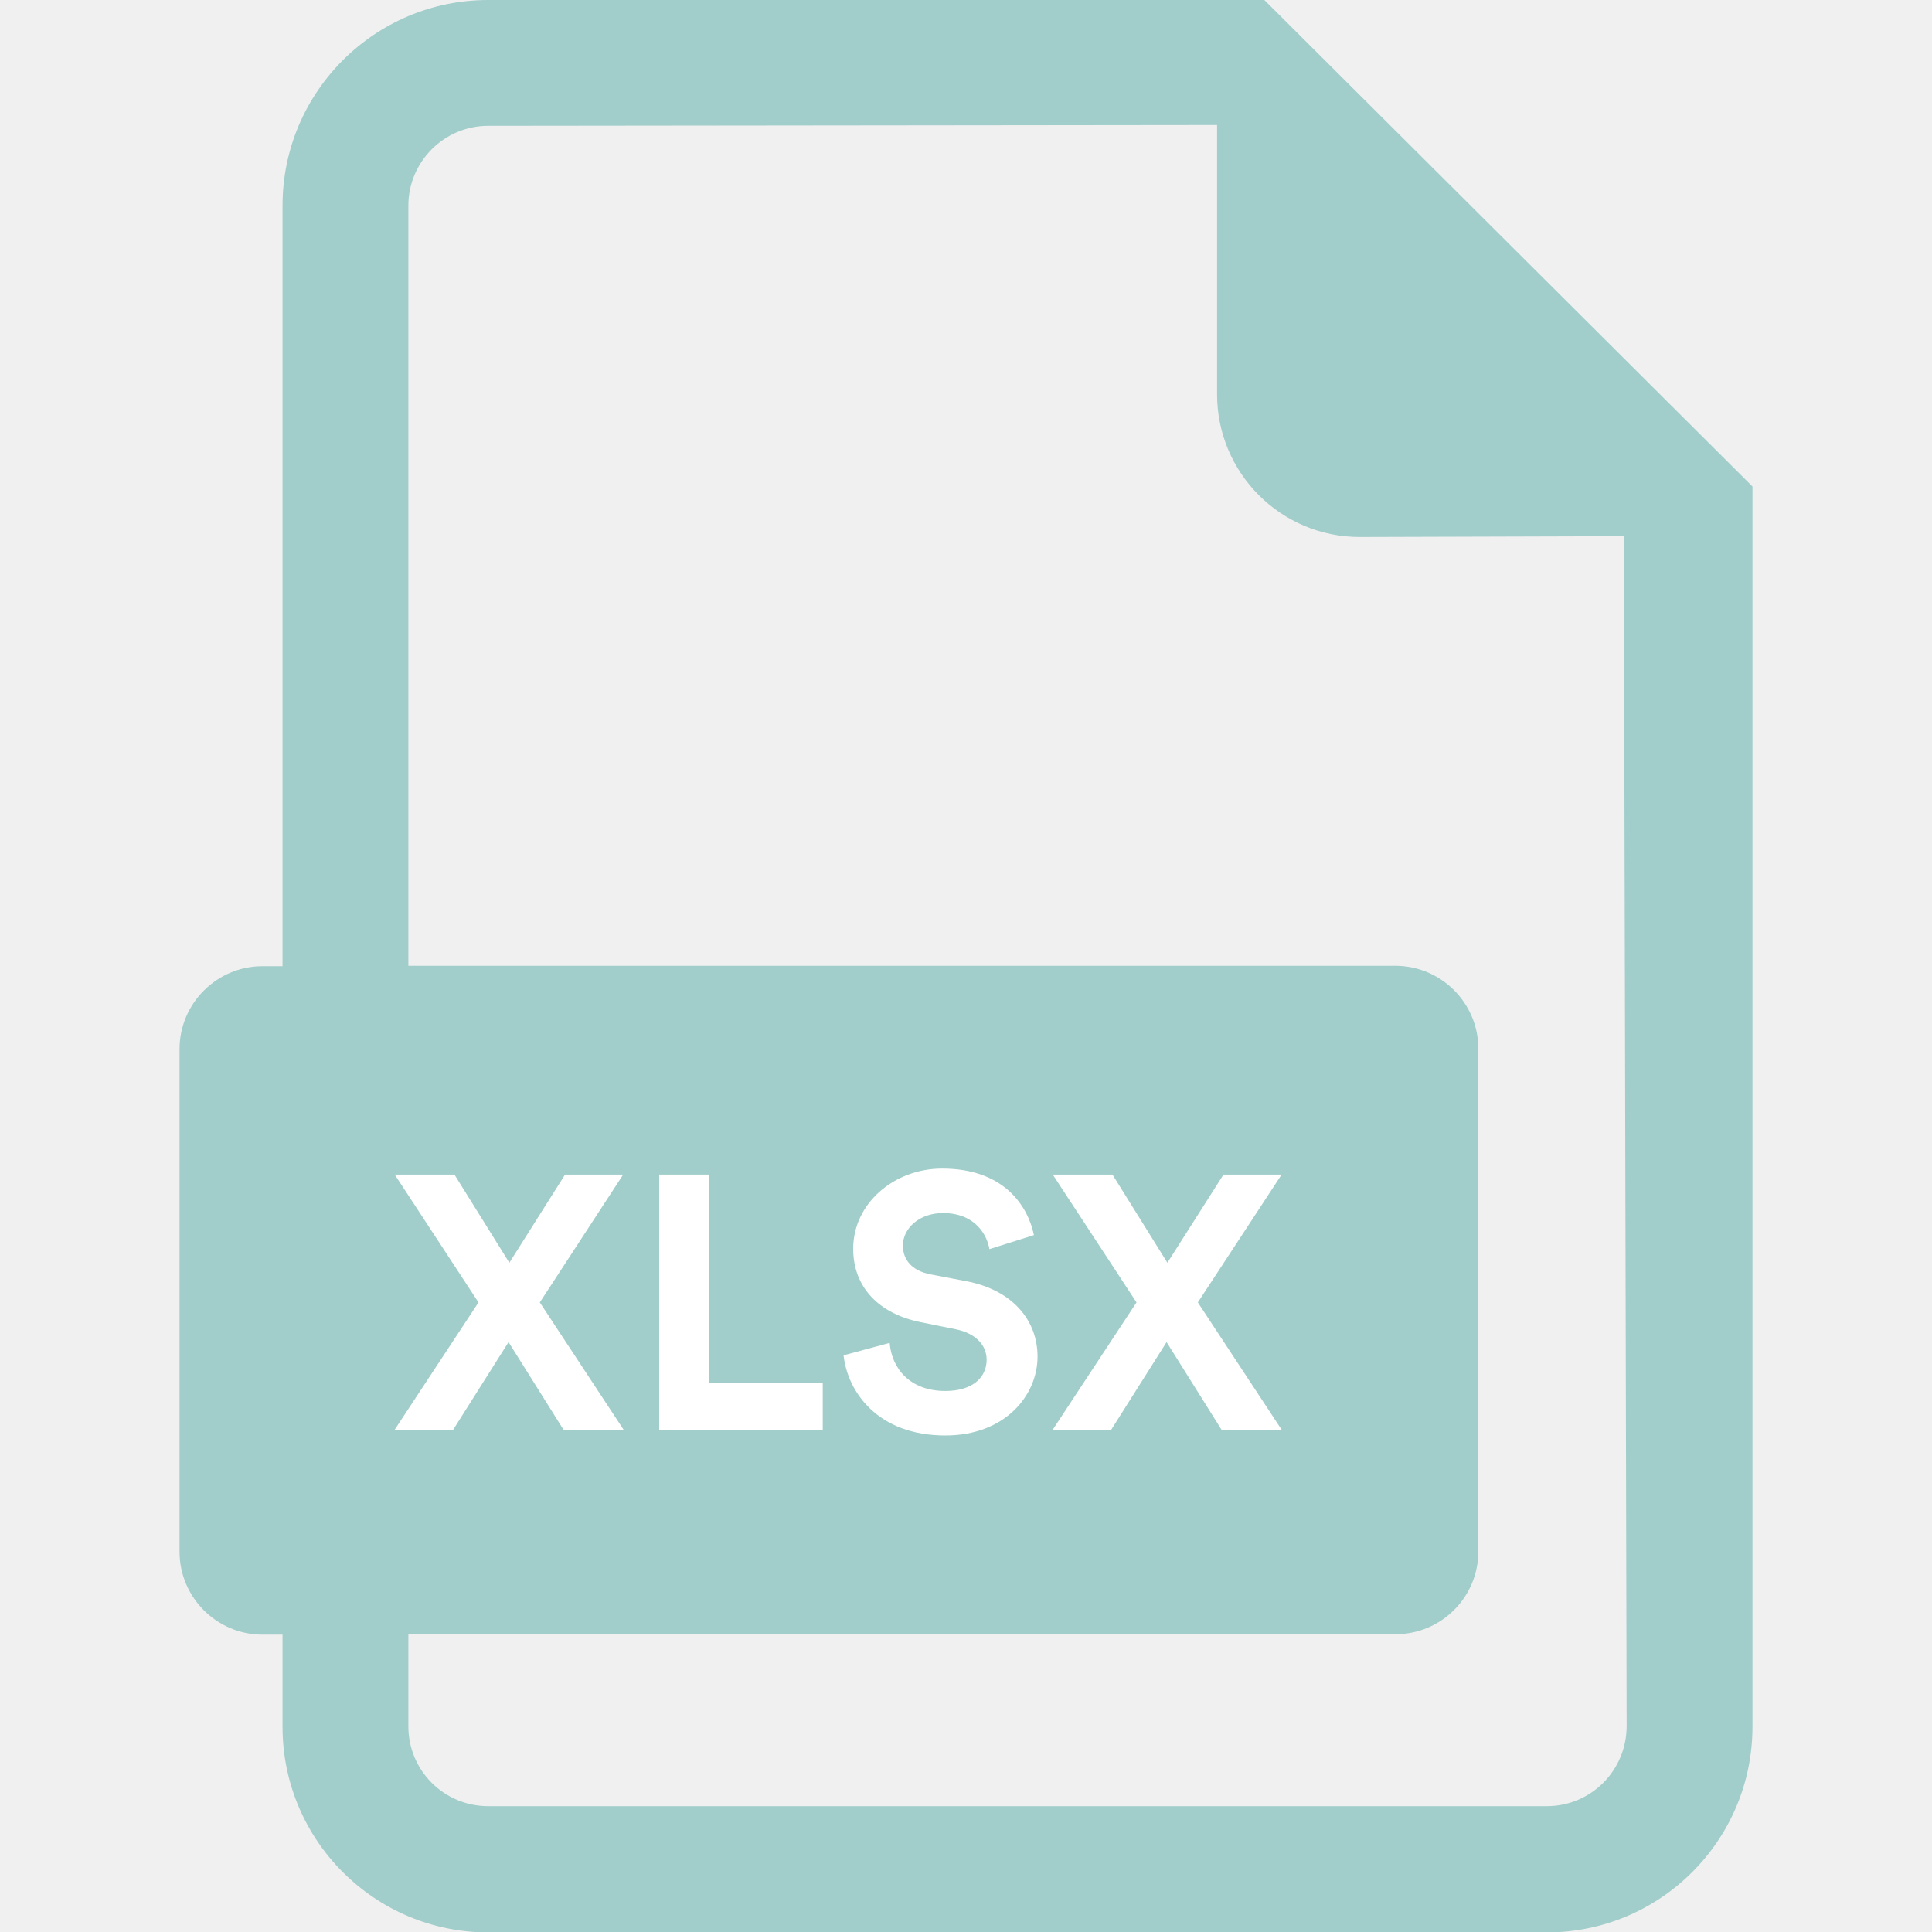
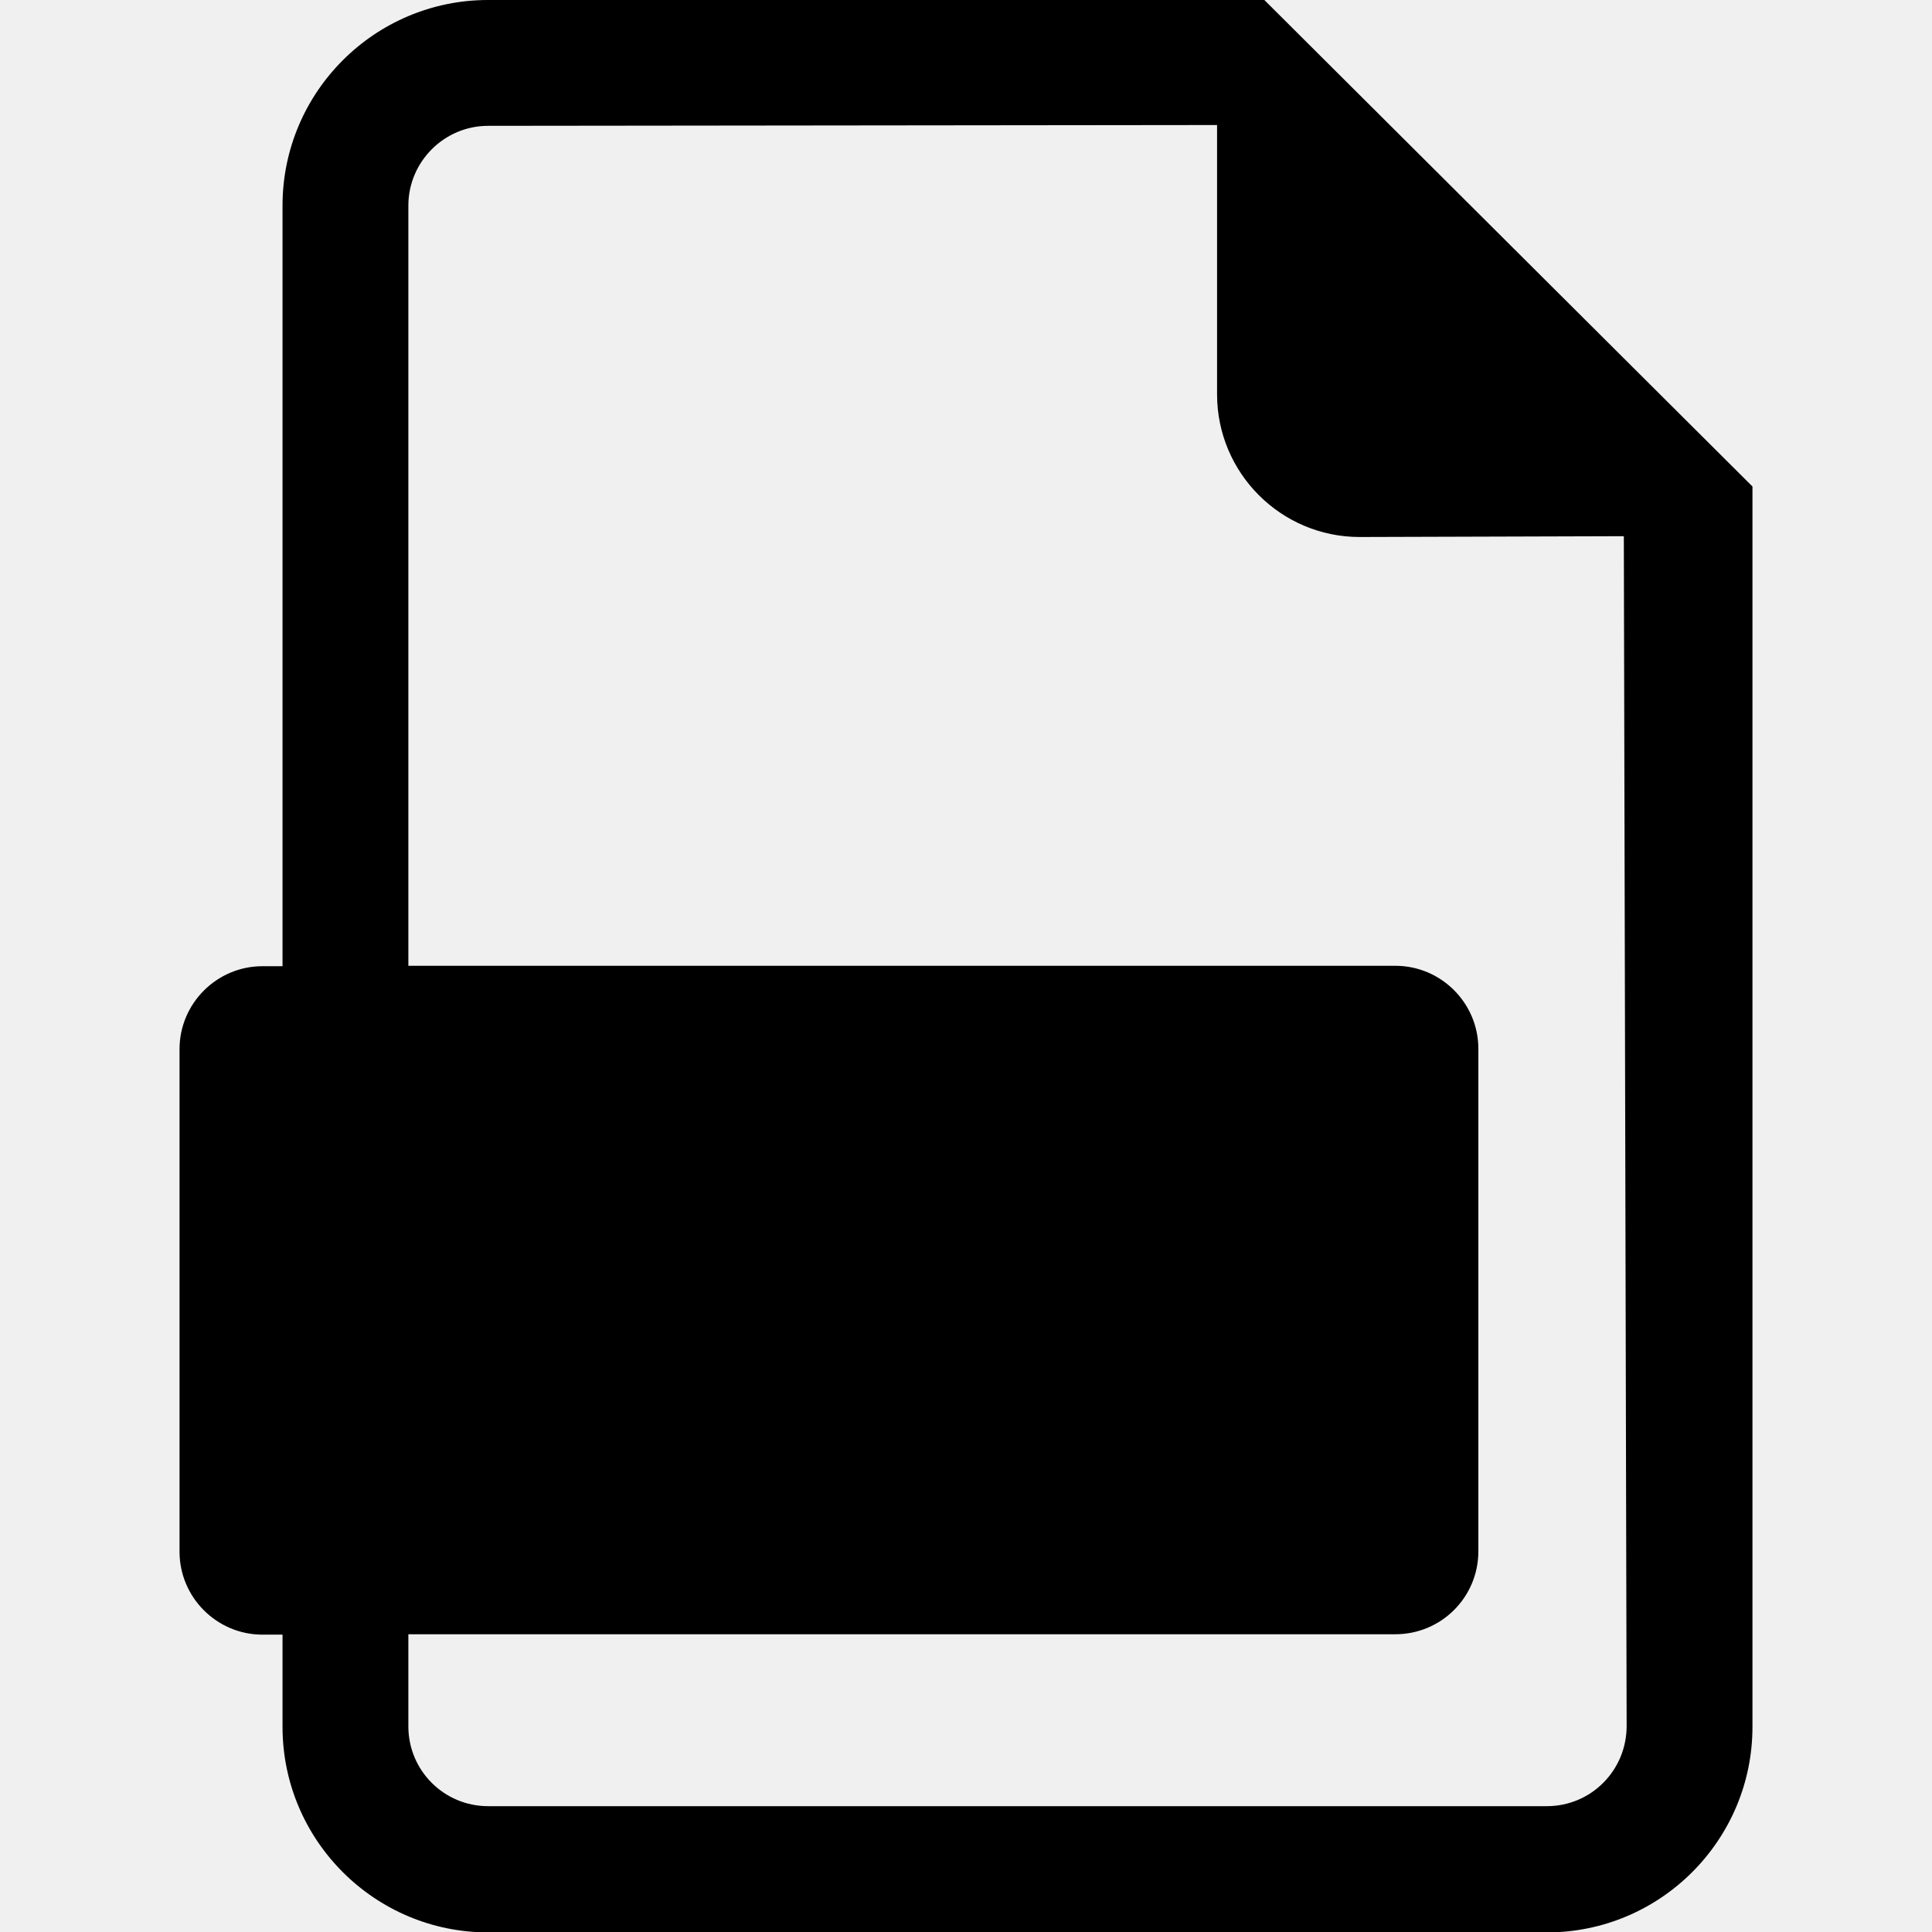
- <svg xmlns="http://www.w3.org/2000/svg" version="1.1" id="Capa_1" x="0px" y="0px" viewBox="0 0 482.1 482.1" style="enable-background:new 0 0 482.1 482.1;" xml:space="preserve">
-   <style type="text/css">
- 	.st0{fill:#A1CECA;}
- 	.st1{fill:#FFFFFF;}
- </style>
-   <path d="M142,310.2c0-8-5.6-12.8-15.4-12.8c-4,0-6.7,0.4-8.1,0.8v25.7c1.7,0.4,3.7,0.5,6.6,0.5C135.6,324.4,142,319.1,142,310.2z" />
-   <path d="M202.7,297.7c-4.4,0-7.2,0.4-8.9,0.8v56.9c1.7,0.4,4.4,0.4,6.8,0.4c17.8,0.1,29.4-9.7,29.4-30.4  C230.2,307.2,219.6,297.7,202.7,297.7z" />
-   <path class="st0" d="M315.5,0H121.8C93.5,0,70.5,23,70.5,51.3v189.8h-5c-11.4,0-20.7,9.3-20.7,20.7v125.4c0,11.4,9.3,20.7,20.7,20.7  h5v23c0,28.3,23,51.3,51.3,51.3H386c28.3,0,51.3-23,51.3-51.3V121.4L315.5,0z M99.1,284.4c6.1-1,14.6-1.8,26.6-1.8  c12.1,0,20.8,2.3,26.6,7c5.5,4.4,9.3,11.6,9.3,20.1c0,8.5-2.8,15.7-8,20.6c-6.7,6.3-16.6,9.2-28.3,9.2c-2.6,0-4.9-0.1-6.7-0.4v31.1  H99.1V284.4z M386,450.7H121.8c-11,0-19.9-8.9-19.9-19.9v-23h246.3c11.4,0,20.7-9.2,20.7-20.7V261.7c0-11.4-9.3-20.7-20.7-20.7  H101.9V51.3c0-10.9,8.9-19.9,19.9-19.9l181.9-0.2v67.2c0,19.6,15.9,35.6,35.6,35.6l65.9-0.2l0.7,296.9  C405.9,441.8,397,450.7,386,450.7z M174.1,369.8v-85.4c7.2-1.1,16.6-1.8,26.6-1.8c16.5,0,27.2,3,35.6,9.3c9,6.7,14.7,17.4,14.7,32.8  c0,16.6-6.1,28.1-14.5,35.2c-9.2,7.6-23.1,11.2-40.1,11.2C186.2,371.1,179,370.4,174.1,369.8z M314.9,319.2v16h-31.2v35h-19.7v-87  h53.2v16.1h-33.4v19.9H314.9z" />
-   <rect x="80" y="267.9" class="st0" width="259" height="118" />
-   <g>
-     <path class="st1" d="M134.7,325l21,31.9h-15l-13.8-22l-13.9,22H98.4l21-31.9l-20.9-31.9h14.9l13.7,22l13.9-22h14.5L134.7,325z" />
-     <path class="st1" d="M164.5,356.9v-63.8h12.4V345h28.4v11.9H164.5z" />
-     <path class="st1" d="M246.9,311.7c-0.6-3.5-3.5-9-11.6-9c-6,0-10,3.9-10,8.1c0,3.5,2.2,6.3,6.9,7.2l8.9,1.7   c11.6,2.2,17.8,9.8,17.8,18.8c0,9.8-8.2,19.7-23,19.7c-16.9,0-24.4-10.9-25.4-20l11.5-3.1c0.5,6.3,5,12,13.9,12   c6.7,0,10.3-3.3,10.3-7.8c0-3.7-2.8-6.6-7.7-7.6l-8.9-1.8c-10.2-2.1-16.7-8.6-16.7-18.3c0-11.3,10.2-20,22.2-20   c15.5,0,21.4,9.4,22.9,16.6L246.9,311.7z" />
-     <path class="st1" d="M298.9,325l21,31.9h-15l-13.8-22l-13.9,22h-14.6l21-31.9l-20.9-31.9h14.9l13.7,22l14-22h14.5L298.9,325z" />
-   </g>
+ <svg xmlns="http://www.w3.org/2000/svg" id="Capa_1" viewBox="0 0 482.1 482.1">
+   <style />
+   <path d="M142 310.2c0-8-5.6-12.8-15.4-12.8-4 0-6.7.4-8.1.8v25.7c1.7.4 3.7.5 6.6.5 10.5 0 16.9-5.3 16.9-14.2zm60.7-12.5c-4.4 0-7.2.4-8.9.8v56.9c1.7.4 4.4.4 6.8.4 17.8.1 29.4-9.7 29.4-30.4.2-18.2-10.4-27.7-27.3-27.7z" />
+   <path d="M315.5 0H121.8C93.5 0 70.5 23 70.5 51.3v189.8h-5c-11.4 0-20.7 9.3-20.7 20.7v125.4c0 11.4 9.3 20.7 20.7 20.7h5v23c0 28.3 23 51.3 51.3 51.3H386c28.3 0 51.3-23 51.3-51.3V121.4L315.5 0zM99.1 284.4c6.1-1 14.6-1.8 26.6-1.8 12.1 0 20.8 2.3 26.6 7 5.5 4.4 9.3 11.6 9.3 20.1 0 8.5-2.8 15.7-8 20.6-6.7 6.3-16.6 9.2-28.3 9.2-2.6 0-4.9-.1-6.7-.4v31.1H99.1v-85.8zM386 450.7H121.8c-11 0-19.9-8.9-19.9-19.9v-23h246.3c11.4 0 20.7-9.2 20.7-20.7V261.7c0-11.4-9.3-20.7-20.7-20.7H101.9V51.3c0-10.9 8.9-19.9 19.9-19.9l181.9-.2v67.2c0 19.6 15.9 35.6 35.6 35.6l65.9-.2.7 296.9c0 11.1-8.9 20-19.9 20zm-211.9-80.9v-85.4c7.2-1.1 16.6-1.8 26.6-1.8 16.5 0 27.2 3 35.6 9.3 9 6.7 14.7 17.4 14.7 32.8 0 16.6-6.1 28.1-14.5 35.2-9.2 7.6-23.1 11.2-40.1 11.2-10.2 0-17.4-.7-22.3-1.3zm140.8-50.6v16h-31.2v35H264v-87h53.2v16.1h-33.4v19.9h31.1z" />
+   <path d="M80 267.9h259v118H80z" />
+   <path d="M134.7 325l21 31.9h-15l-13.8-22-13.9 22H98.4l21-31.9-20.9-31.9h14.9l13.7 22 13.9-22h14.5L134.7 325zm29.8 31.9v-63.8h12.4V345h28.4v11.9h-40.8zm82.4-45.2c-.6-3.5-3.5-9-11.6-9-6 0-10 3.9-10 8.1 0 3.5 2.2 6.3 6.9 7.2l8.9 1.7c11.6 2.2 17.8 9.8 17.8 18.8 0 9.8-8.2 19.7-23 19.7-16.9 0-24.4-10.9-25.4-20l11.5-3.1c.5 6.3 5 12 13.9 12 6.7 0 10.3-3.3 10.3-7.8 0-3.7-2.8-6.6-7.7-7.6l-8.9-1.8c-10.2-2.1-16.7-8.6-16.7-18.3 0-11.3 10.2-20 22.2-20 15.5 0 21.4 9.4 22.9 16.6l-11.1 3.5zm52 13.3l21 31.9h-15l-13.8-22-13.9 22h-14.6l21-31.9-20.9-31.9h14.9l13.7 22 14-22h14.5L298.9 325z" />
</svg>
